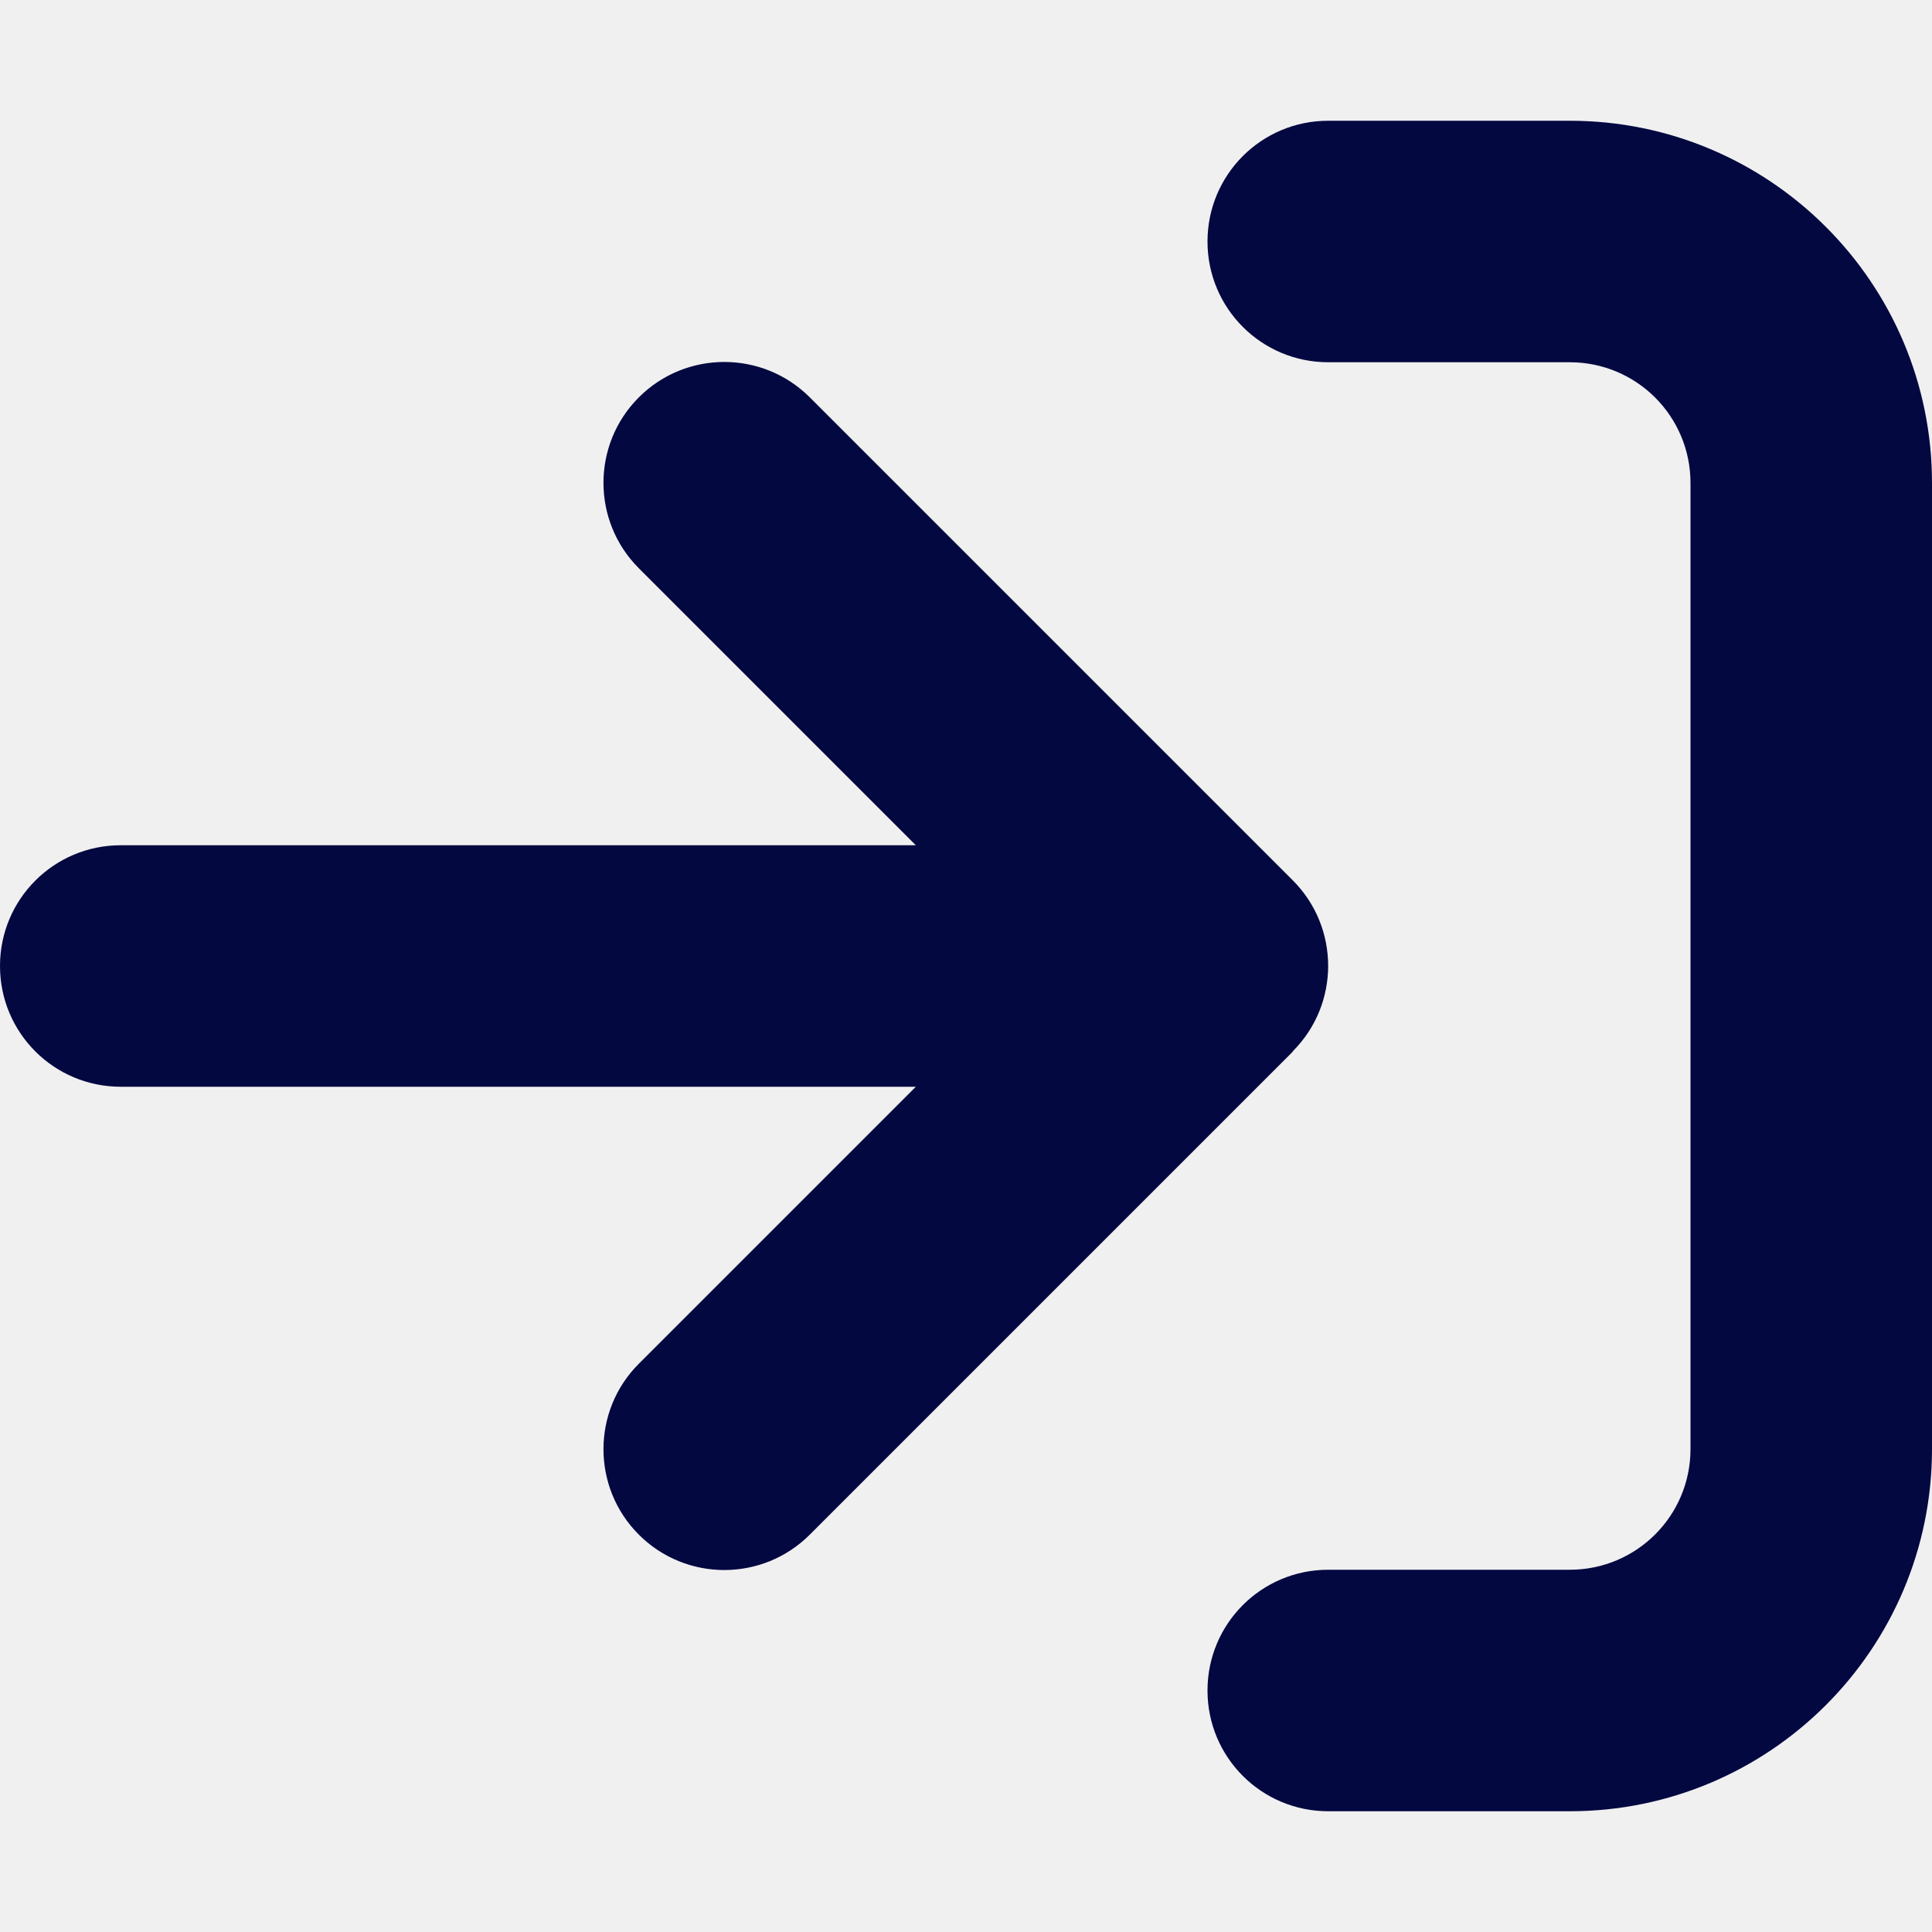
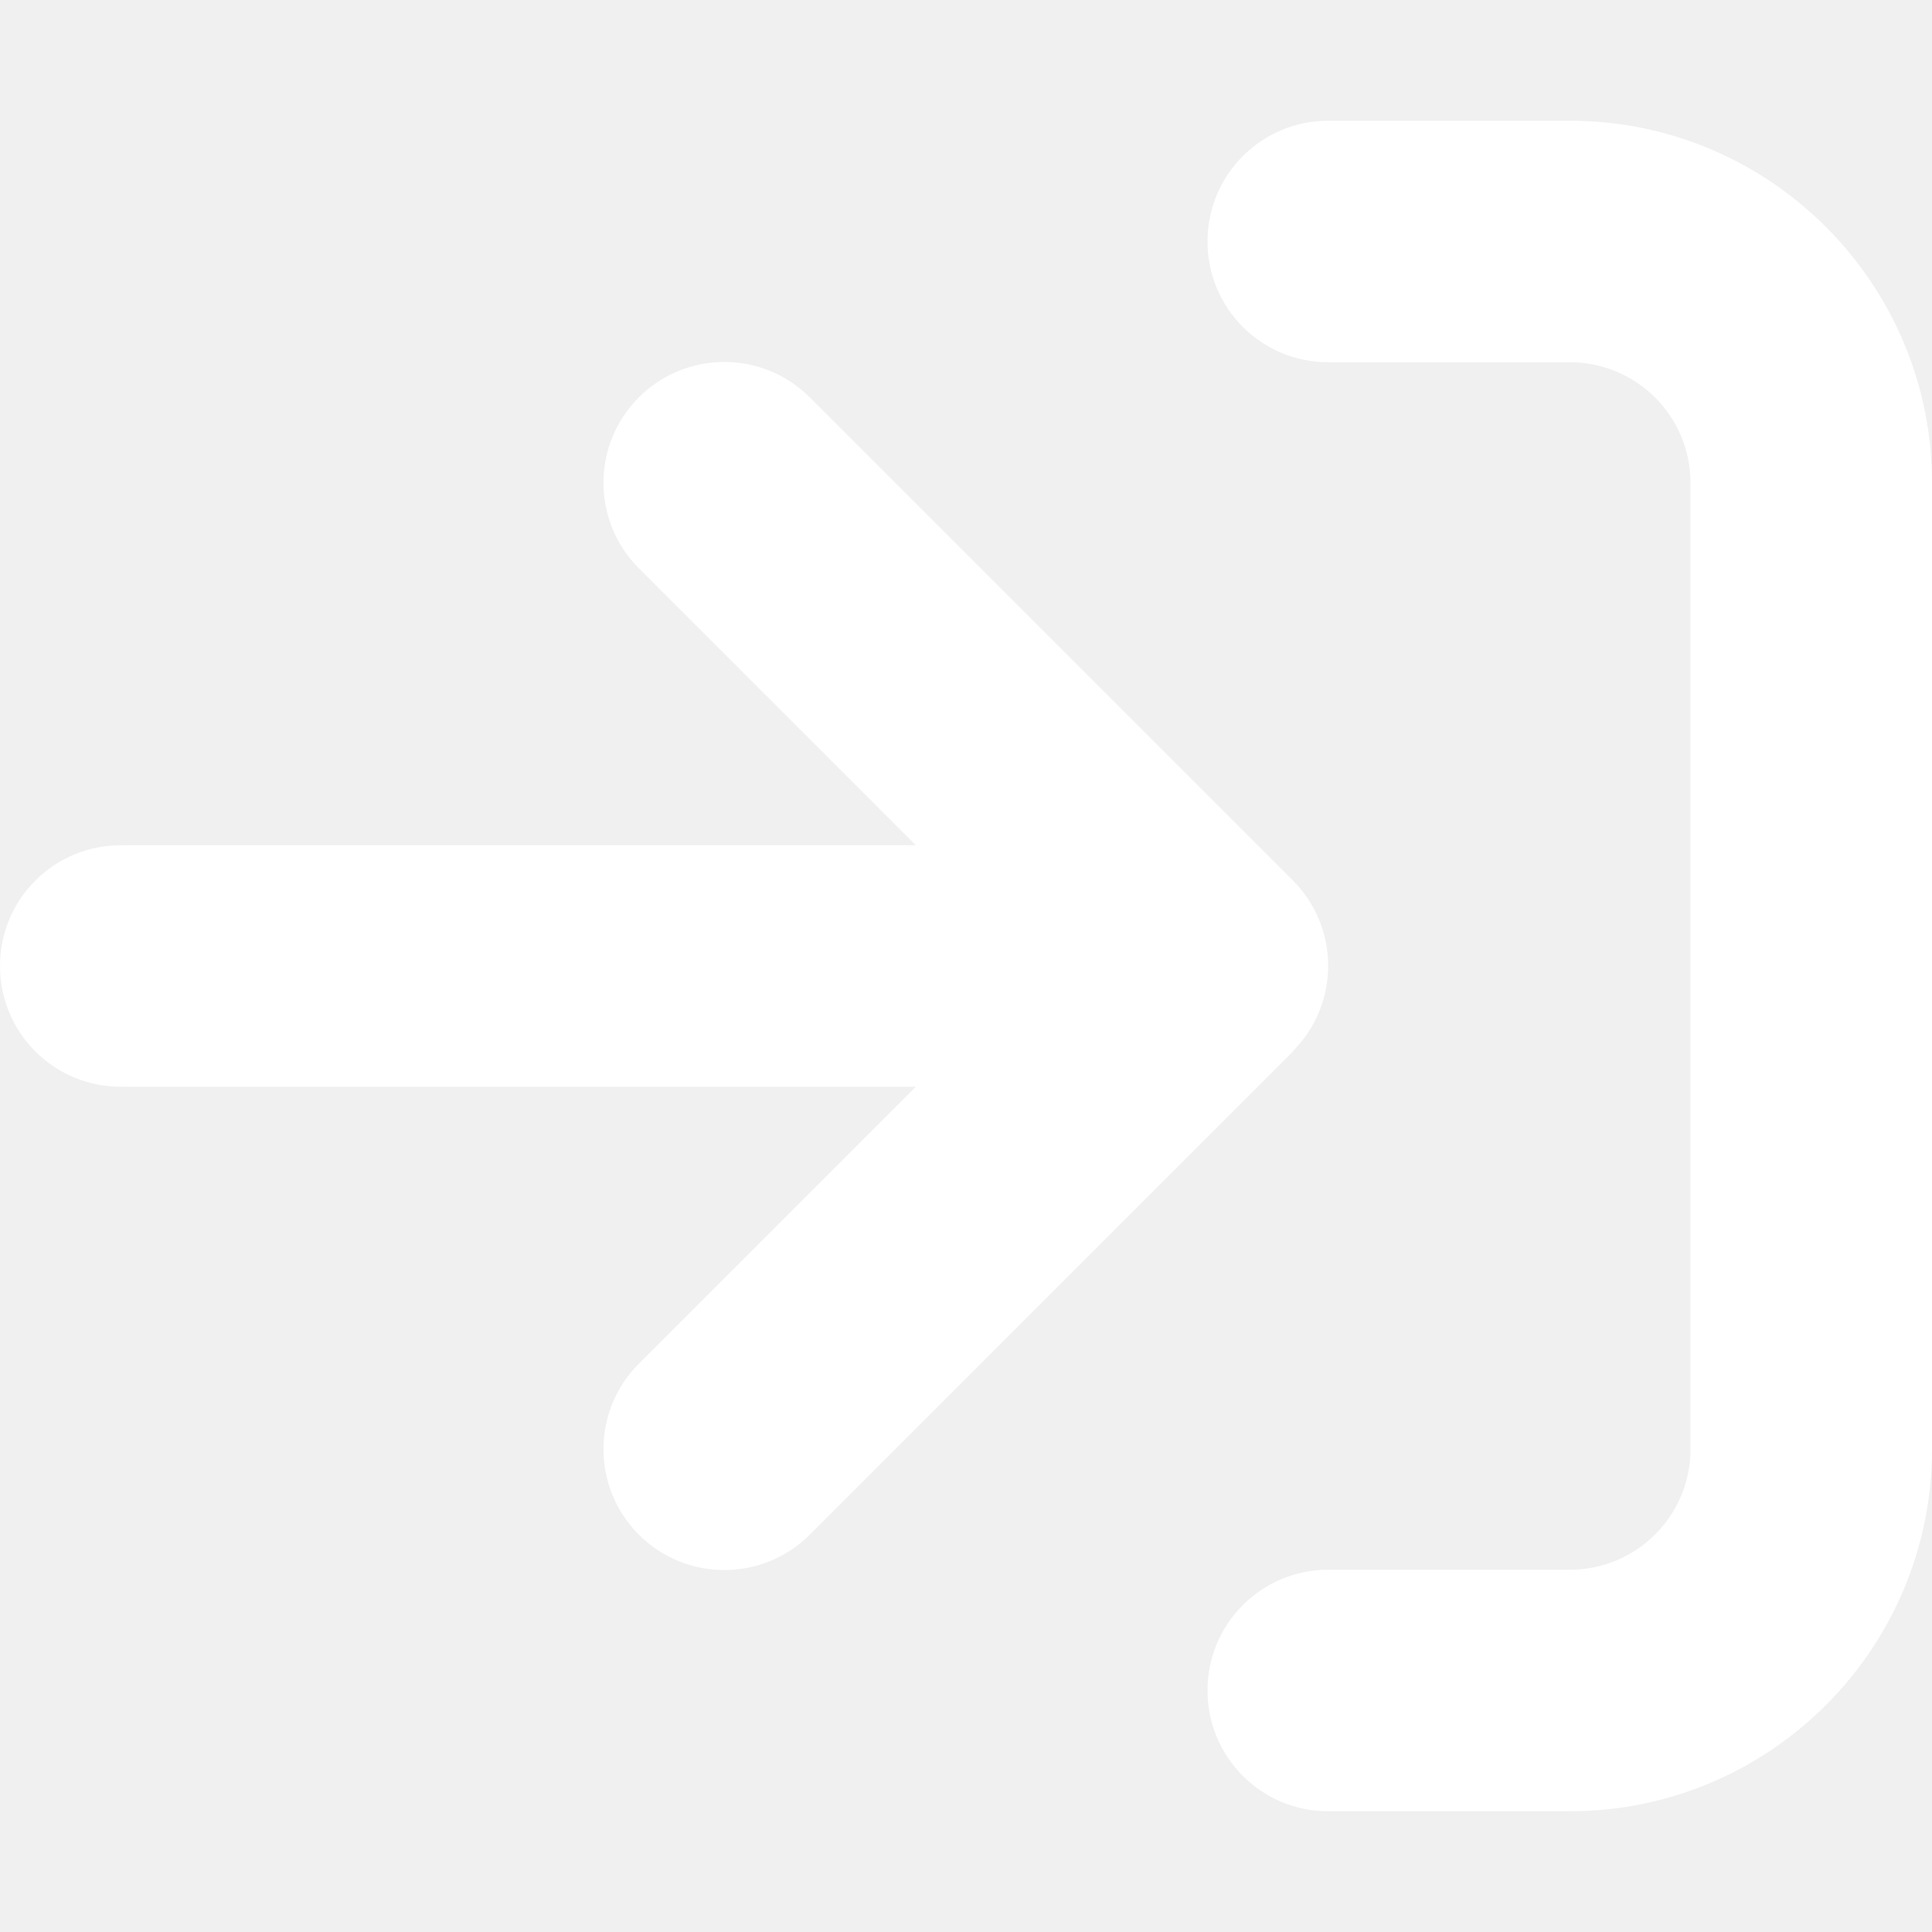
<svg xmlns="http://www.w3.org/2000/svg" viewBox="0 0 512 512">
-   <path fill="#030841" d="M352 96l64 0c17.7 0 32 14.3 32 32l0 256c0 17.7-14.3 32-32 32l-64 0c-17.7 0-32 14.3-32 32s14.3 32 32 32l64 0c53 0 96-43 96-96l0-256c0-53-43-96-96-96l-64 0c-17.7 0-32 14.3-32 32s14.3 32 32 32zm-9.4 182.6c12.5-12.5 12.5-32.8 0-45.3l-128-128c-12.5-12.5-32.8-12.5-45.3 0s-12.5 32.8 0 45.3L242.7 224 32 224c-17.7 0-32 14.3-32 32s14.3 32 32 32l210.7 0-73.4 73.4c-12.5 12.5-12.5 32.8 0 45.3s32.8 12.5 45.3 0l128-128z" />
+   <path fill="#fff" d="M352 96l64 0c17.7 0 32 14.3 32 32l0 256c0 17.7-14.3 32-32 32l-64 0c-17.7 0-32 14.3-32 32s14.3 32 32 32l64 0c53 0 96-43 96-96l0-256c0-53-43-96-96-96l-64 0c-17.7 0-32 14.3-32 32s14.3 32 32 32zm-9.4 182.6c12.5-12.5 12.5-32.8 0-45.3l-128-128c-12.5-12.5-32.8-12.5-45.3 0s-12.5 32.8 0 45.3L242.7 224 32 224c-17.7 0-32 14.3-32 32s14.3 32 32 32l210.7 0-73.4 73.4c-12.5 12.5-12.5 32.8 0 45.3s32.8 12.5 45.3 0l128-128z" />
</svg>
